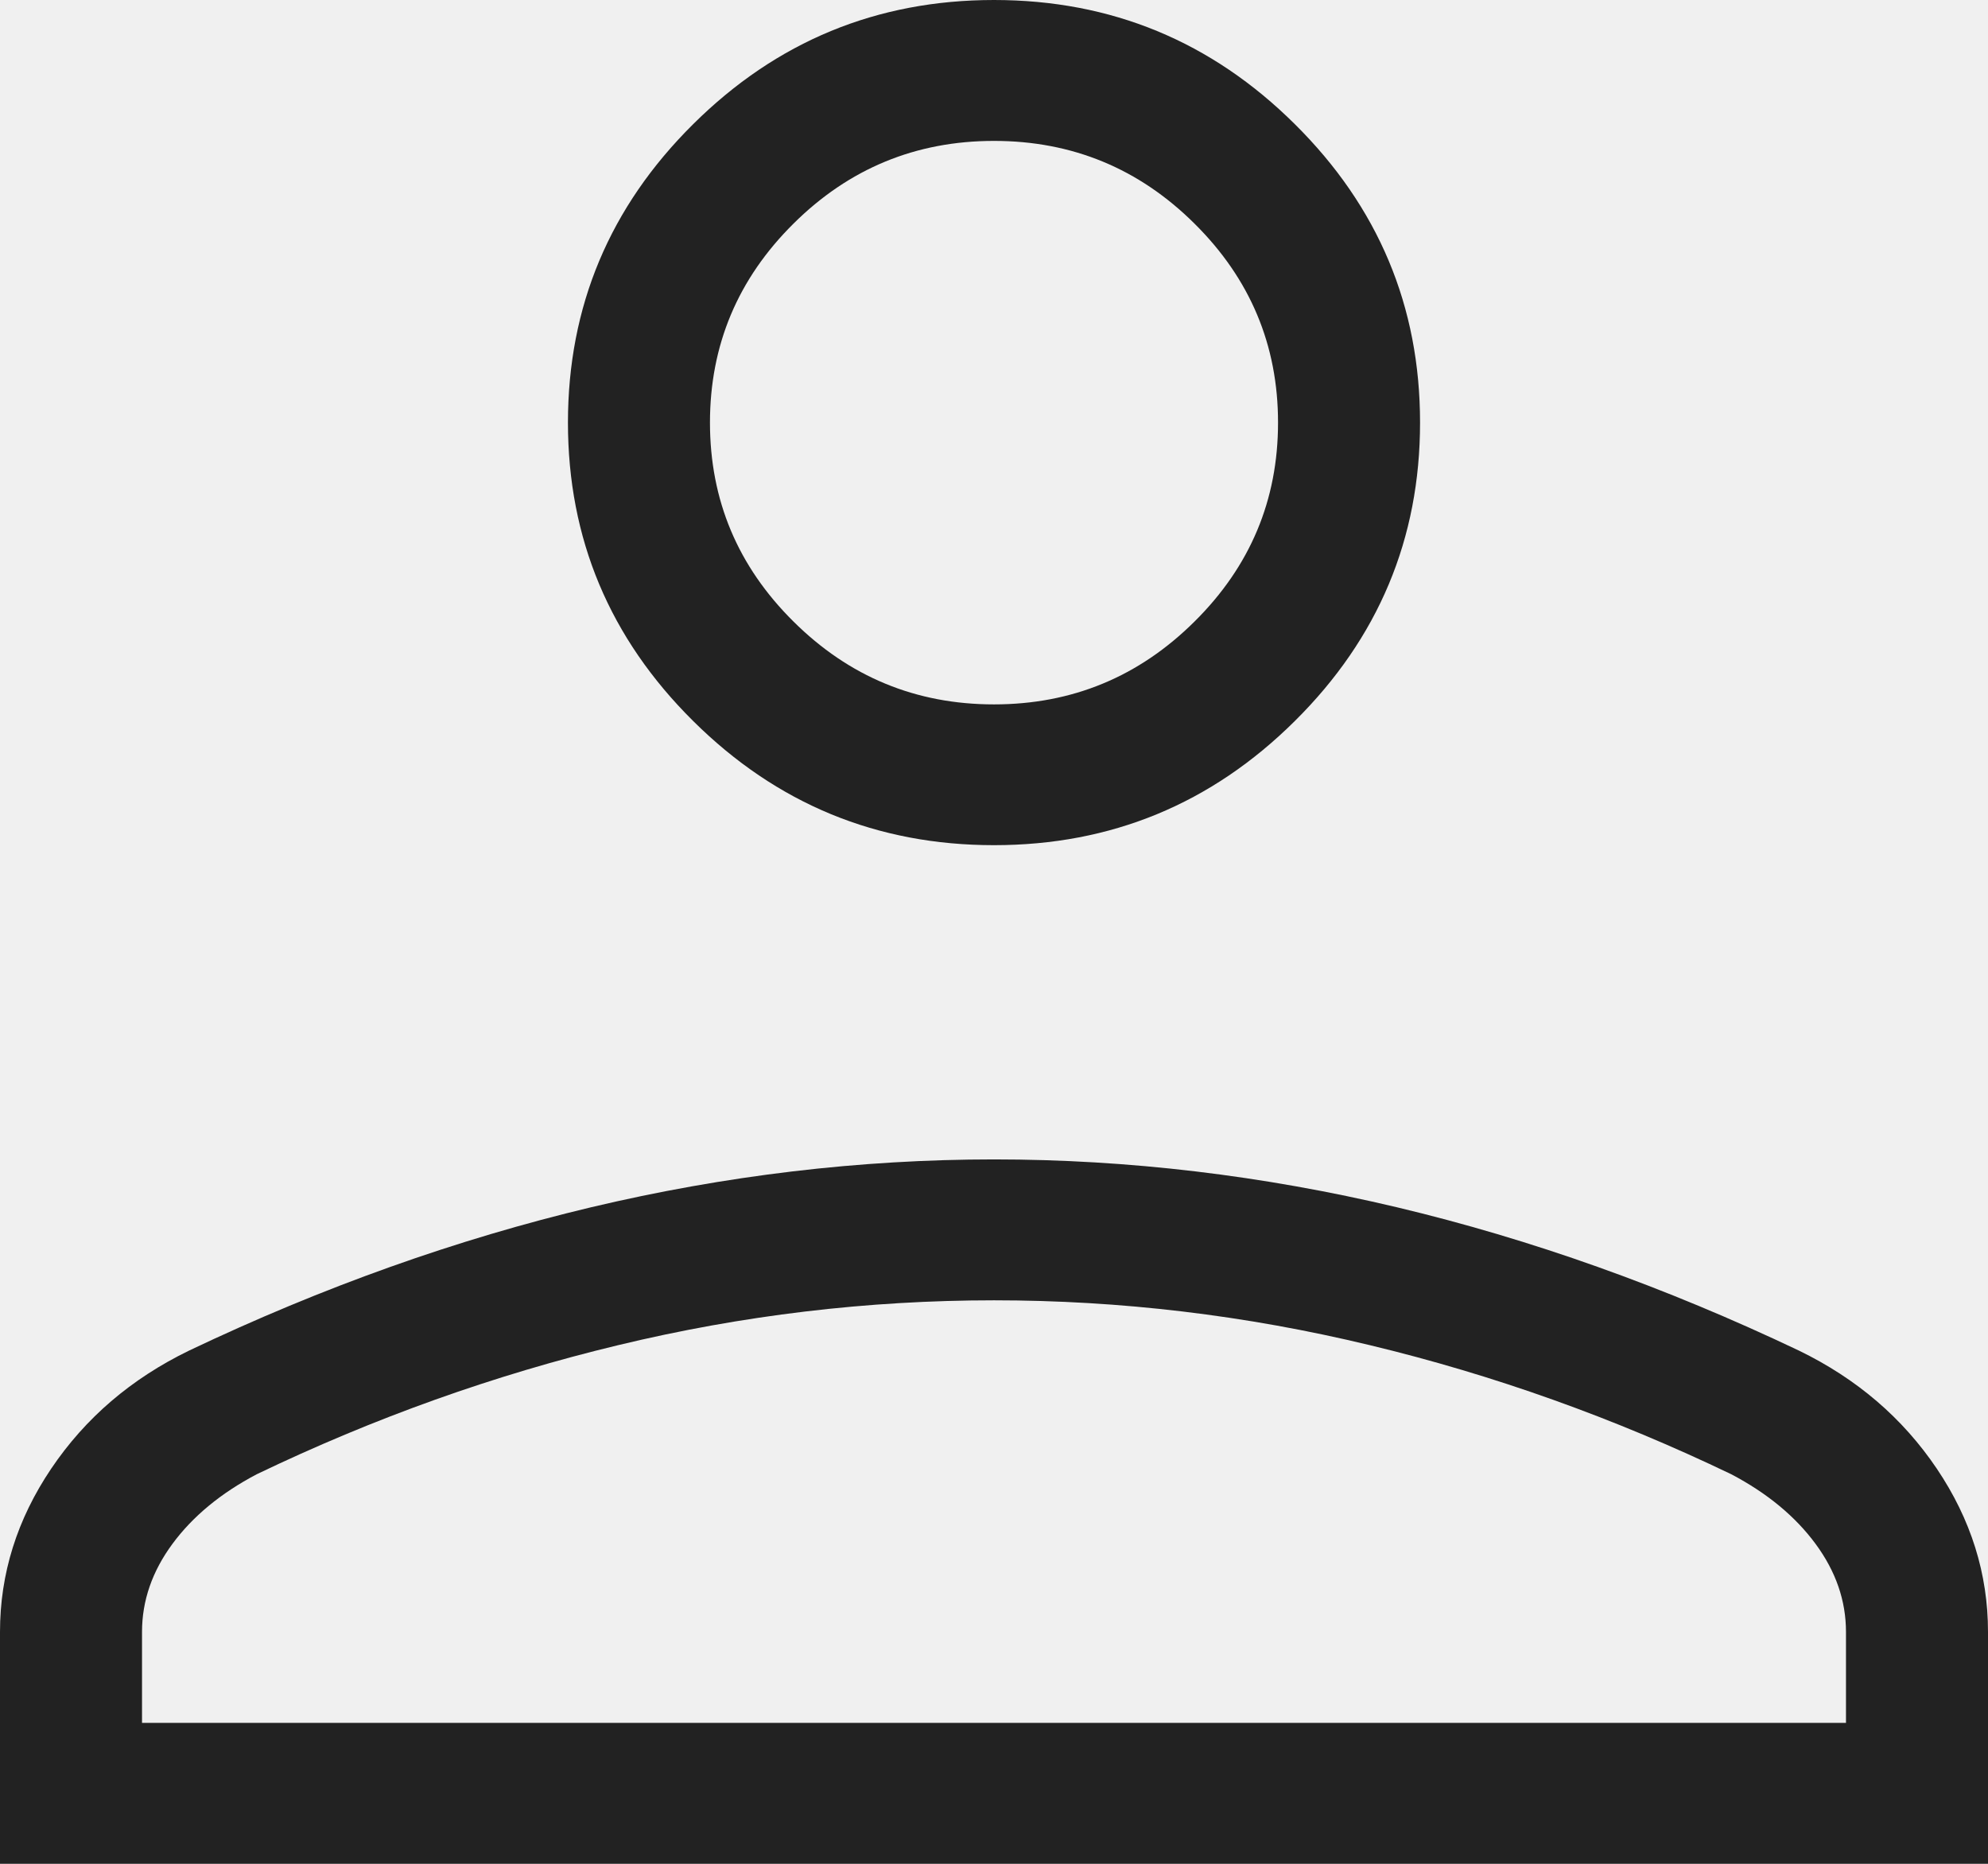
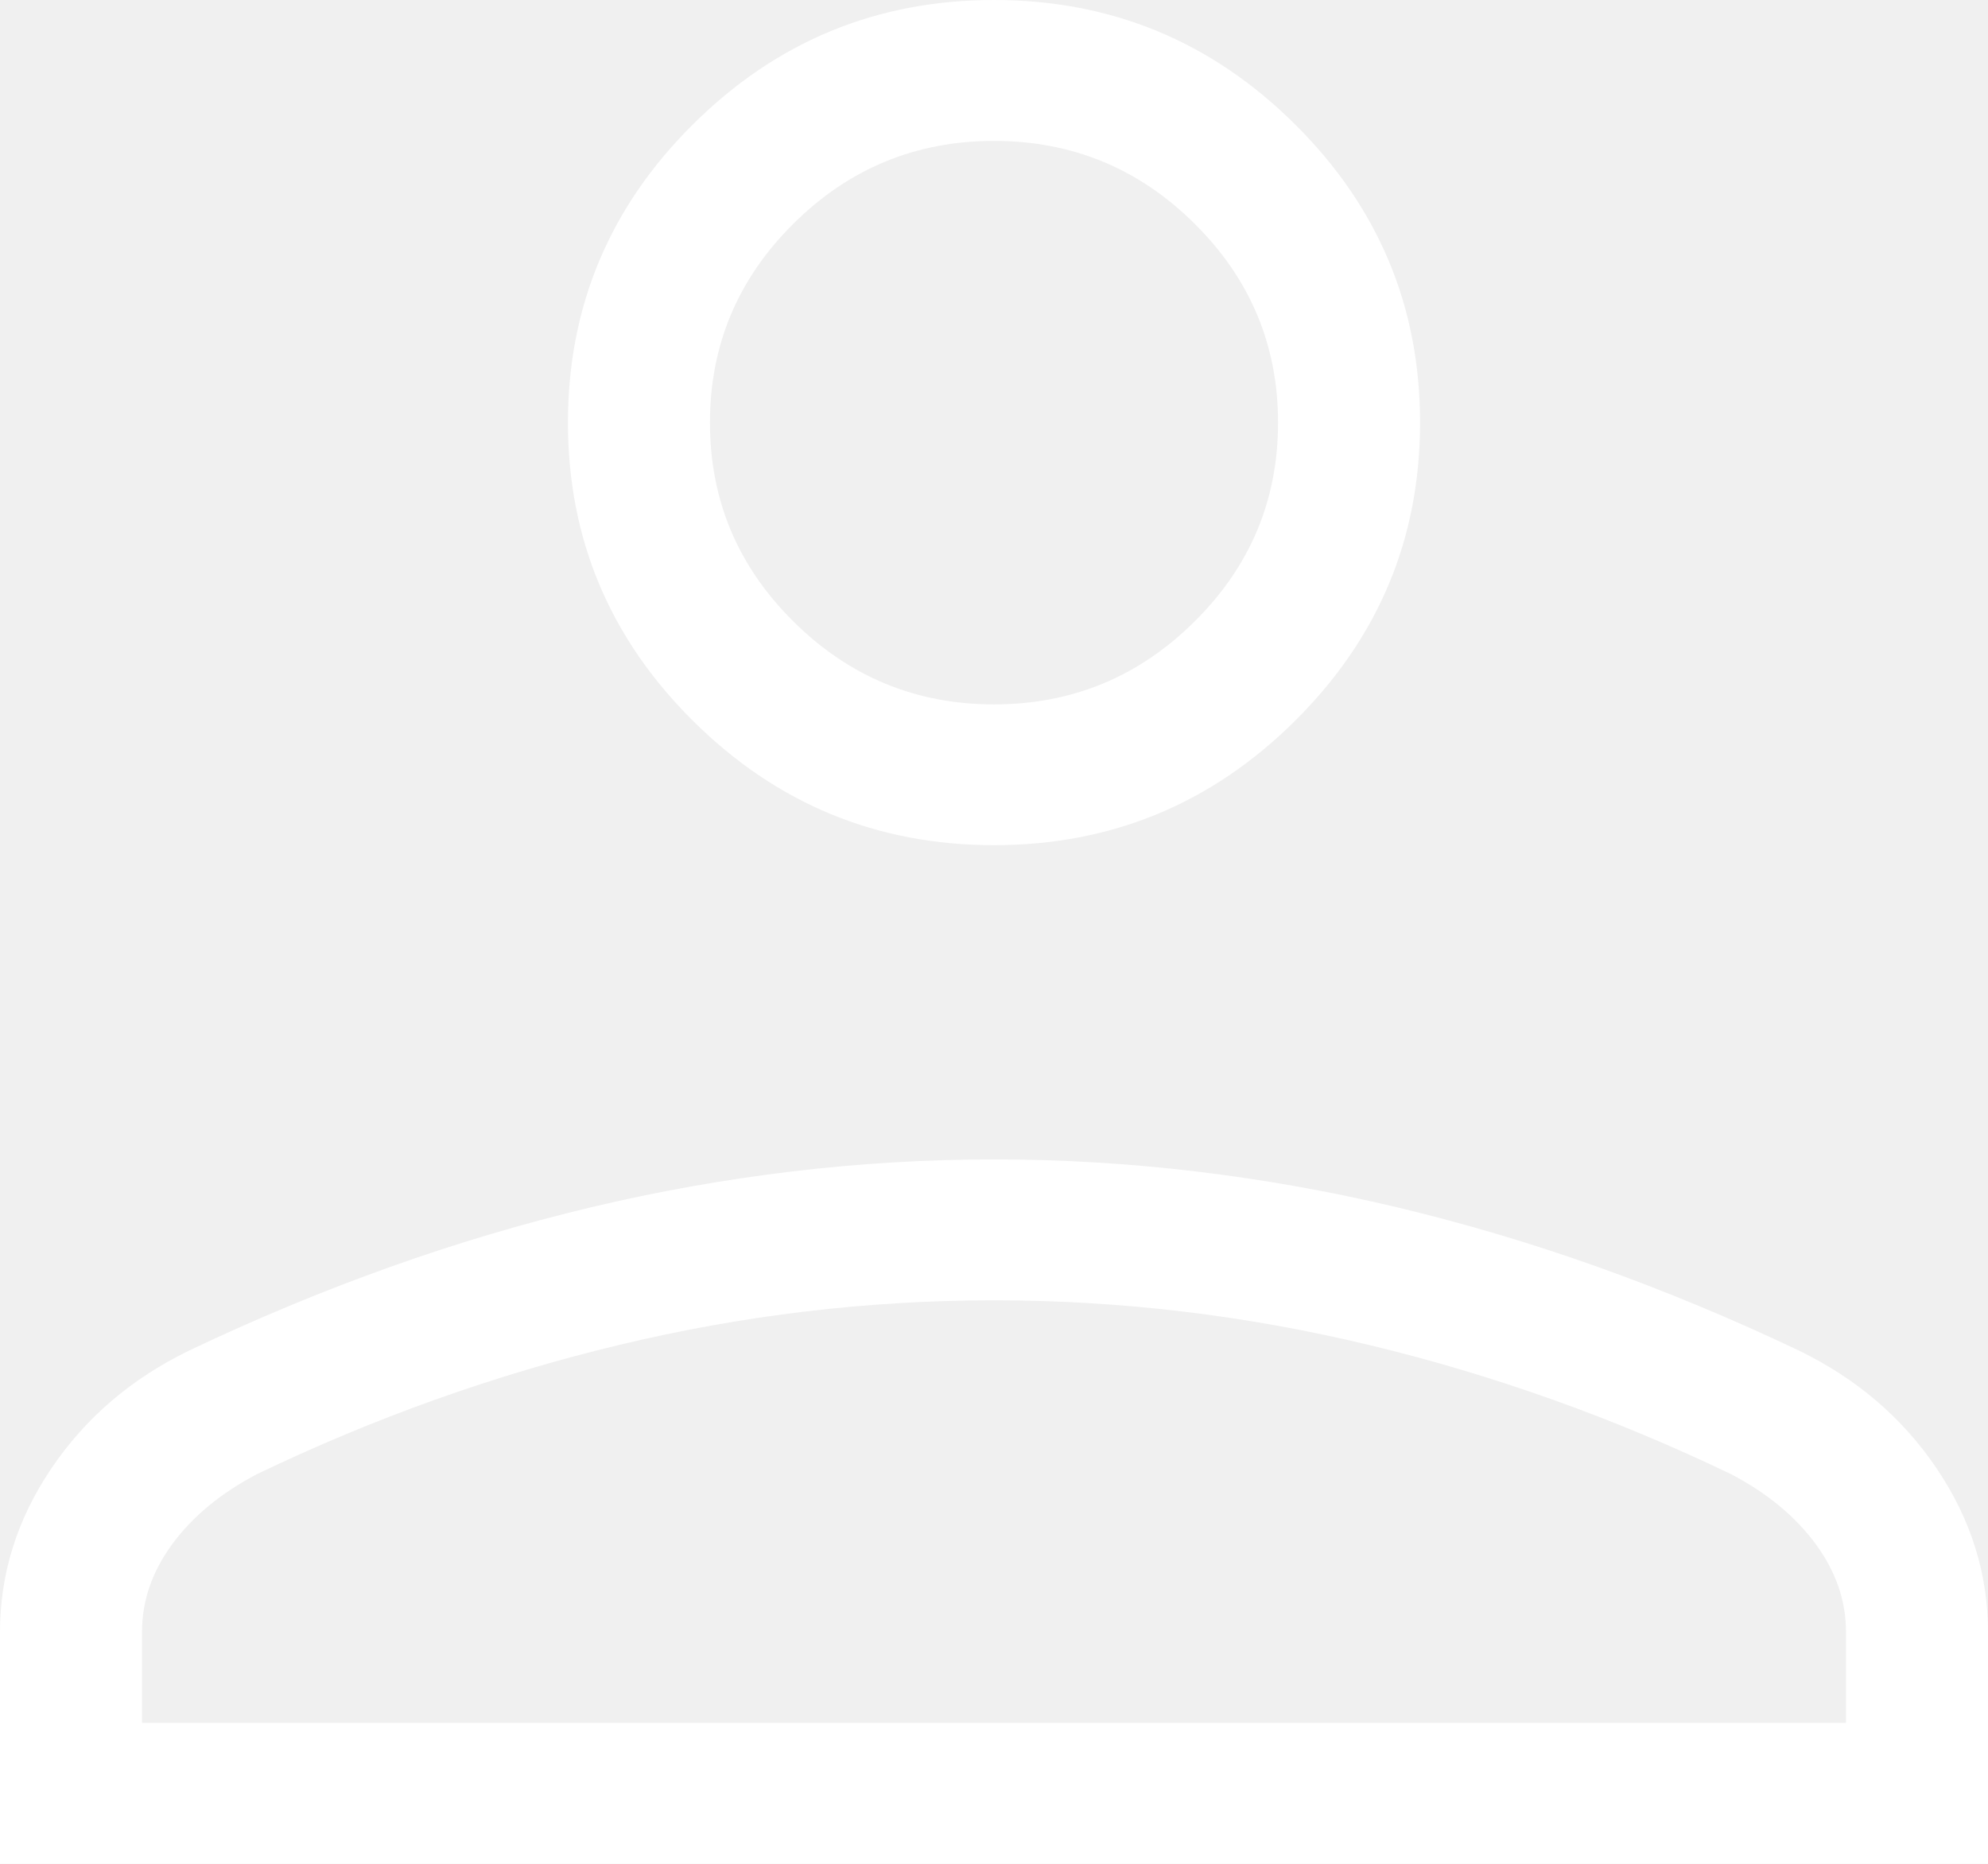
<svg xmlns="http://www.w3.org/2000/svg" width="16" height="15" viewBox="0 0 16 15" fill="none">
-   <path d="M8 6.802C7.057 6.802 6.25 6.469 5.579 5.803C4.907 5.137 4.571 4.336 4.571 3.401C4.571 2.466 4.907 1.665 5.579 0.999C6.25 0.333 7.057 0 8 0C8.943 0 9.75 0.333 10.421 0.999C11.093 1.665 11.429 2.466 11.429 3.401C11.429 4.336 11.093 5.137 10.421 5.803C9.75 6.469 8.943 6.802 8 6.802ZM0 15V13.134C0 12.666 0.137 12.228 0.412 11.82C0.687 11.412 1.056 11.096 1.521 10.87C2.599 10.357 3.678 9.973 4.758 9.716C5.838 9.46 6.919 9.331 8 9.331C9.081 9.331 10.162 9.46 11.242 9.716C12.322 9.973 13.401 10.357 14.479 10.87C14.944 11.096 15.313 11.412 15.588 11.82C15.863 12.228 16 12.666 16 13.134V15H0ZM1.143 13.866H14.857V13.134C14.857 12.882 14.775 12.646 14.612 12.425C14.449 12.204 14.223 12.017 13.934 11.865C12.993 11.413 12.024 11.066 11.025 10.826C10.025 10.585 9.017 10.465 8 10.465C6.983 10.465 5.974 10.585 4.975 10.826C3.976 11.066 3.007 11.413 2.066 11.865C1.777 12.017 1.551 12.204 1.388 12.425C1.225 12.646 1.143 12.882 1.143 13.134V13.866ZM8 5.669C8.629 5.669 9.167 5.446 9.614 5.002C10.062 4.558 10.286 4.025 10.286 3.401C10.286 2.778 10.062 2.244 9.614 1.8C9.167 1.356 8.629 1.134 8 1.134C7.371 1.134 6.833 1.356 6.386 1.8C5.938 2.244 5.714 2.778 5.714 3.401C5.714 4.025 5.938 4.558 6.386 5.002C6.833 5.446 7.371 5.669 8 5.669Z" fill="#222222" />
+   <path d="M8 6.802C7.057 6.802 6.25 6.469 5.579 5.803C4.907 5.137 4.571 4.336 4.571 3.401C4.571 2.466 4.907 1.665 5.579 0.999C6.25 0.333 7.057 0 8 0C8.943 0 9.75 0.333 10.421 0.999C11.093 1.665 11.429 2.466 11.429 3.401C11.429 4.336 11.093 5.137 10.421 5.803C9.75 6.469 8.943 6.802 8 6.802ZM0 15V13.134C0 12.666 0.137 12.228 0.412 11.82C0.687 11.412 1.056 11.096 1.521 10.87C2.599 10.357 3.678 9.973 4.758 9.716C5.838 9.46 6.919 9.331 8 9.331C9.081 9.331 10.162 9.46 11.242 9.716C12.322 9.973 13.401 10.357 14.479 10.87C14.944 11.096 15.313 11.412 15.588 11.82C15.863 12.228 16 12.666 16 13.134V15H0ZM1.143 13.866H14.857V13.134C14.857 12.882 14.775 12.646 14.612 12.425C14.449 12.204 14.223 12.017 13.934 11.865C12.993 11.413 12.024 11.066 11.025 10.826C10.025 10.585 9.017 10.465 8 10.465C6.983 10.465 5.974 10.585 4.975 10.826C3.976 11.066 3.007 11.413 2.066 11.865C1.777 12.017 1.551 12.204 1.388 12.425C1.225 12.646 1.143 12.882 1.143 13.134V13.866ZM8 5.669C8.629 5.669 9.167 5.446 9.614 5.002C10.062 4.558 10.286 4.025 10.286 3.401C10.286 2.778 10.062 2.244 9.614 1.8C9.167 1.356 8.629 1.134 8 1.134C7.371 1.134 6.833 1.356 6.386 1.8C5.938 2.244 5.714 2.778 5.714 3.401C5.714 4.025 5.938 4.558 6.386 5.002C6.833 5.446 7.371 5.669 8 5.669Z" fill="#fff" />
</svg>
